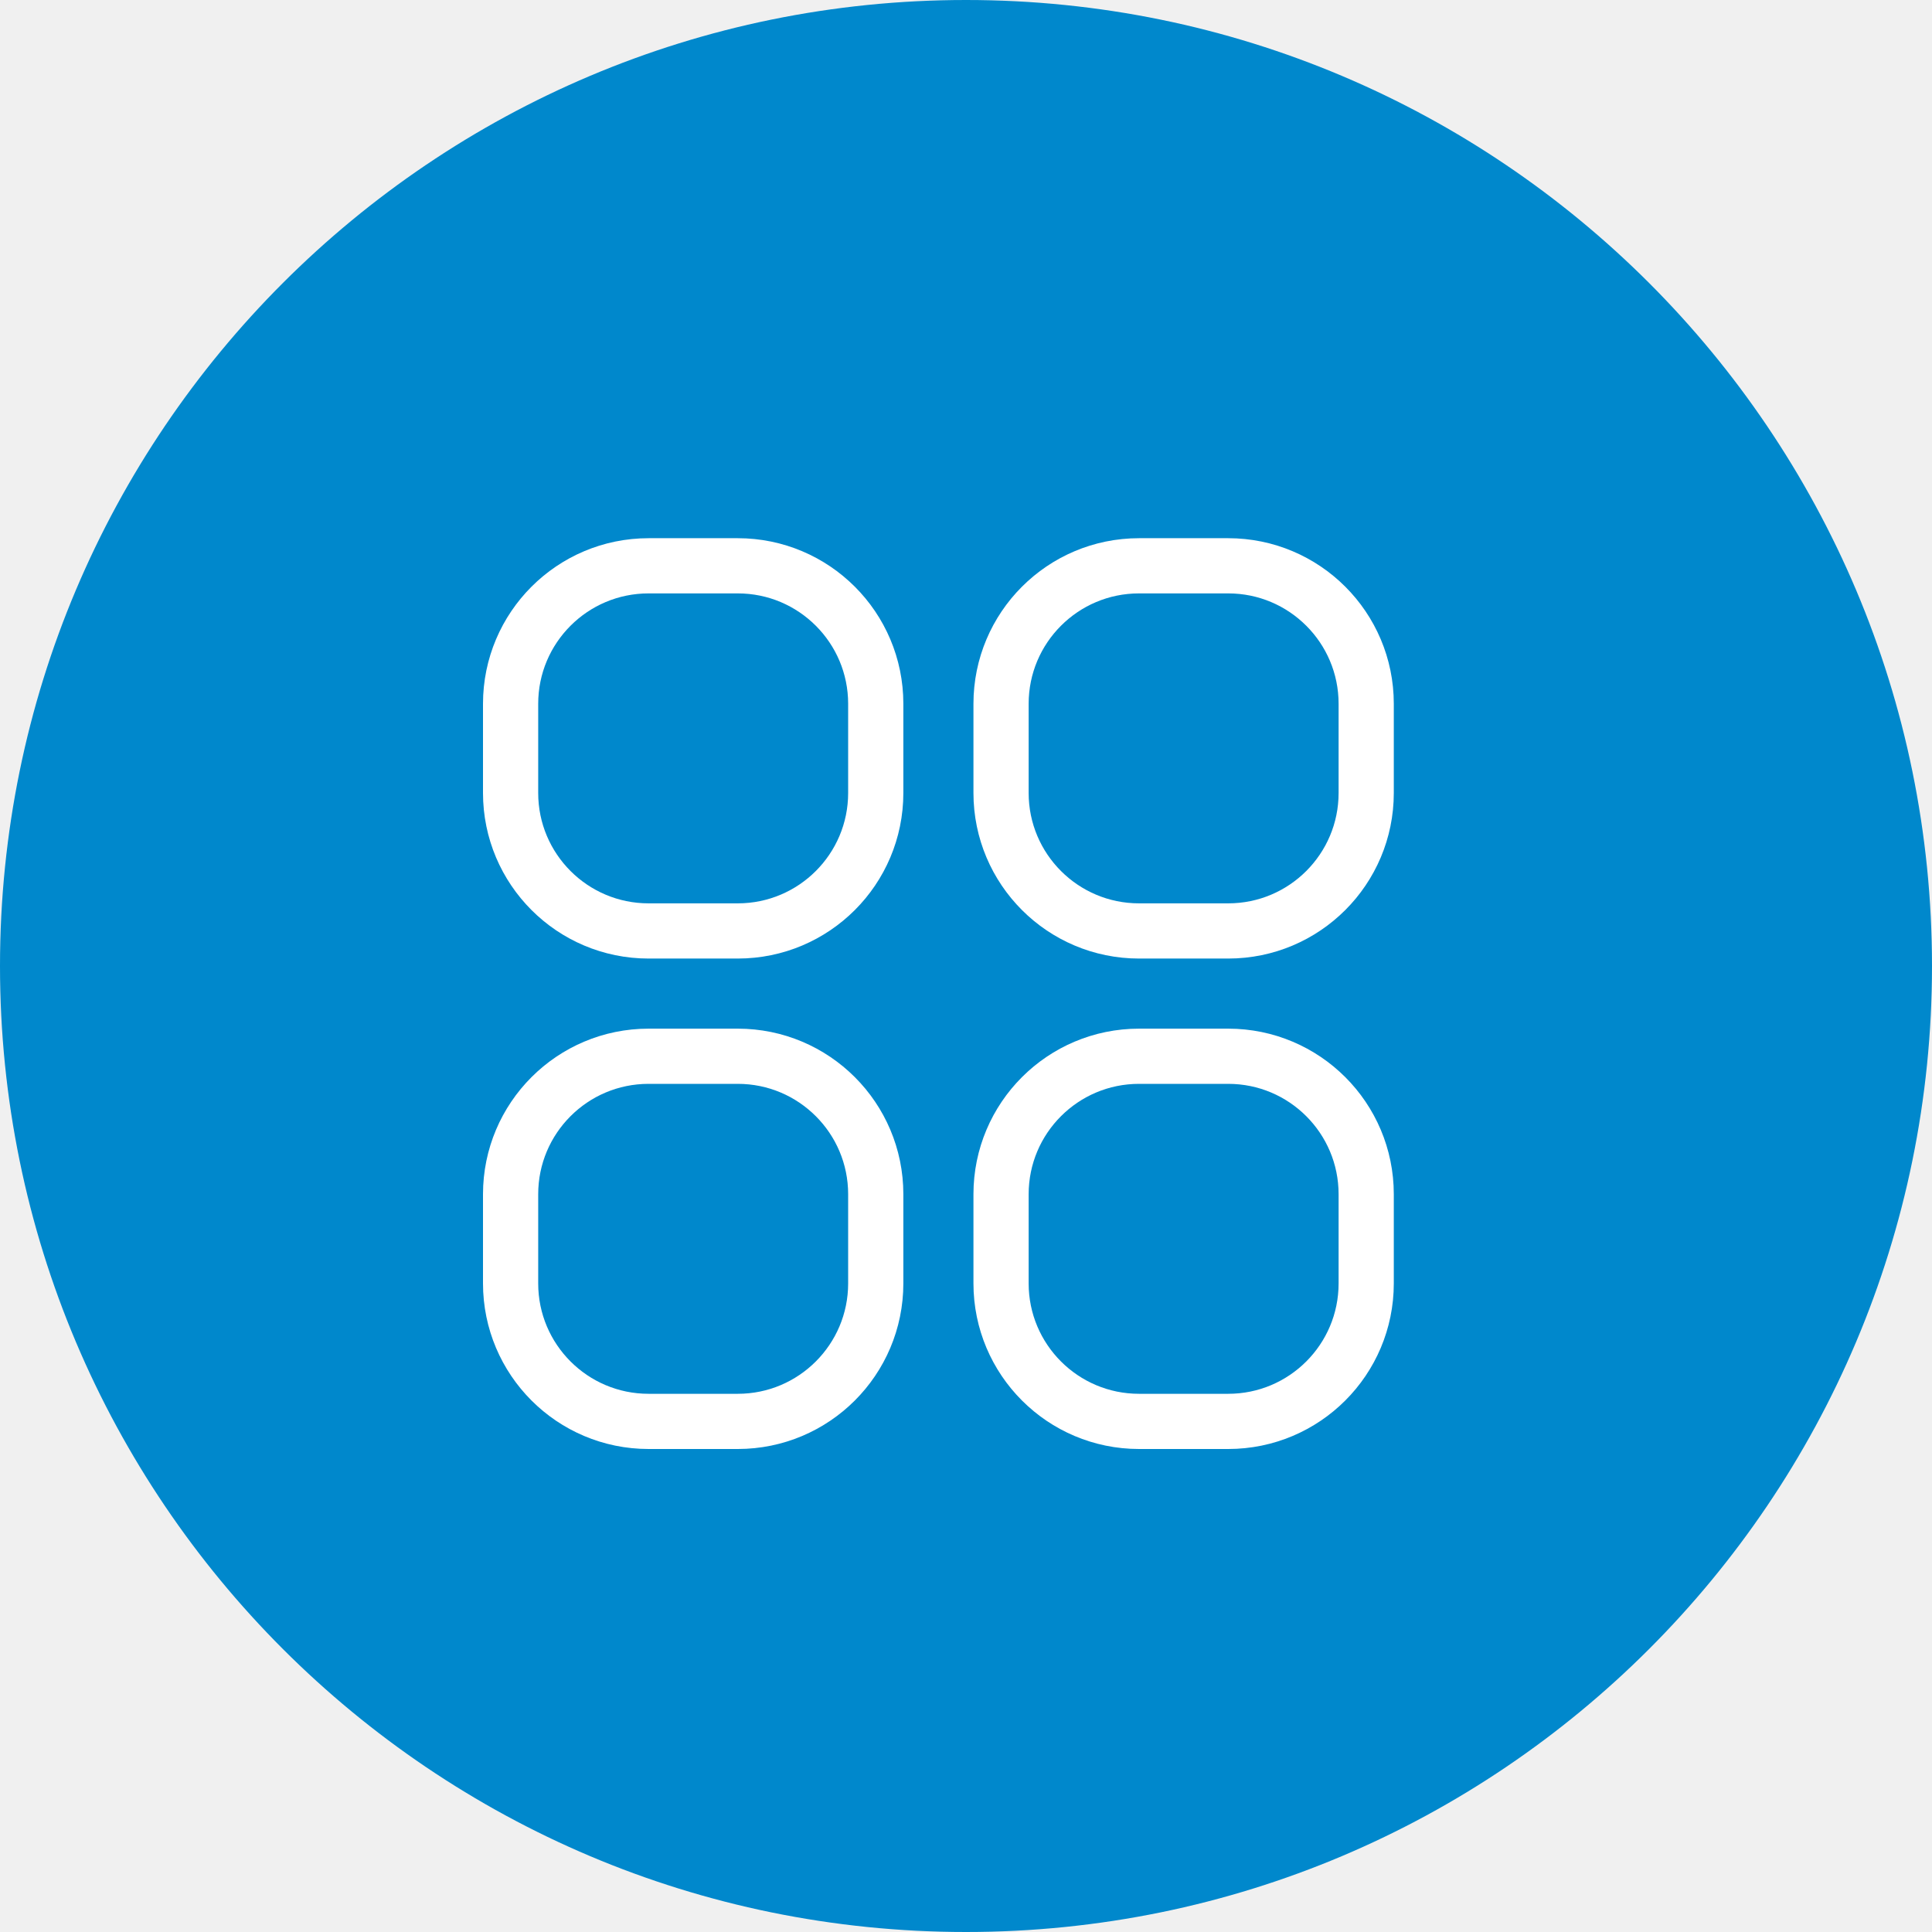
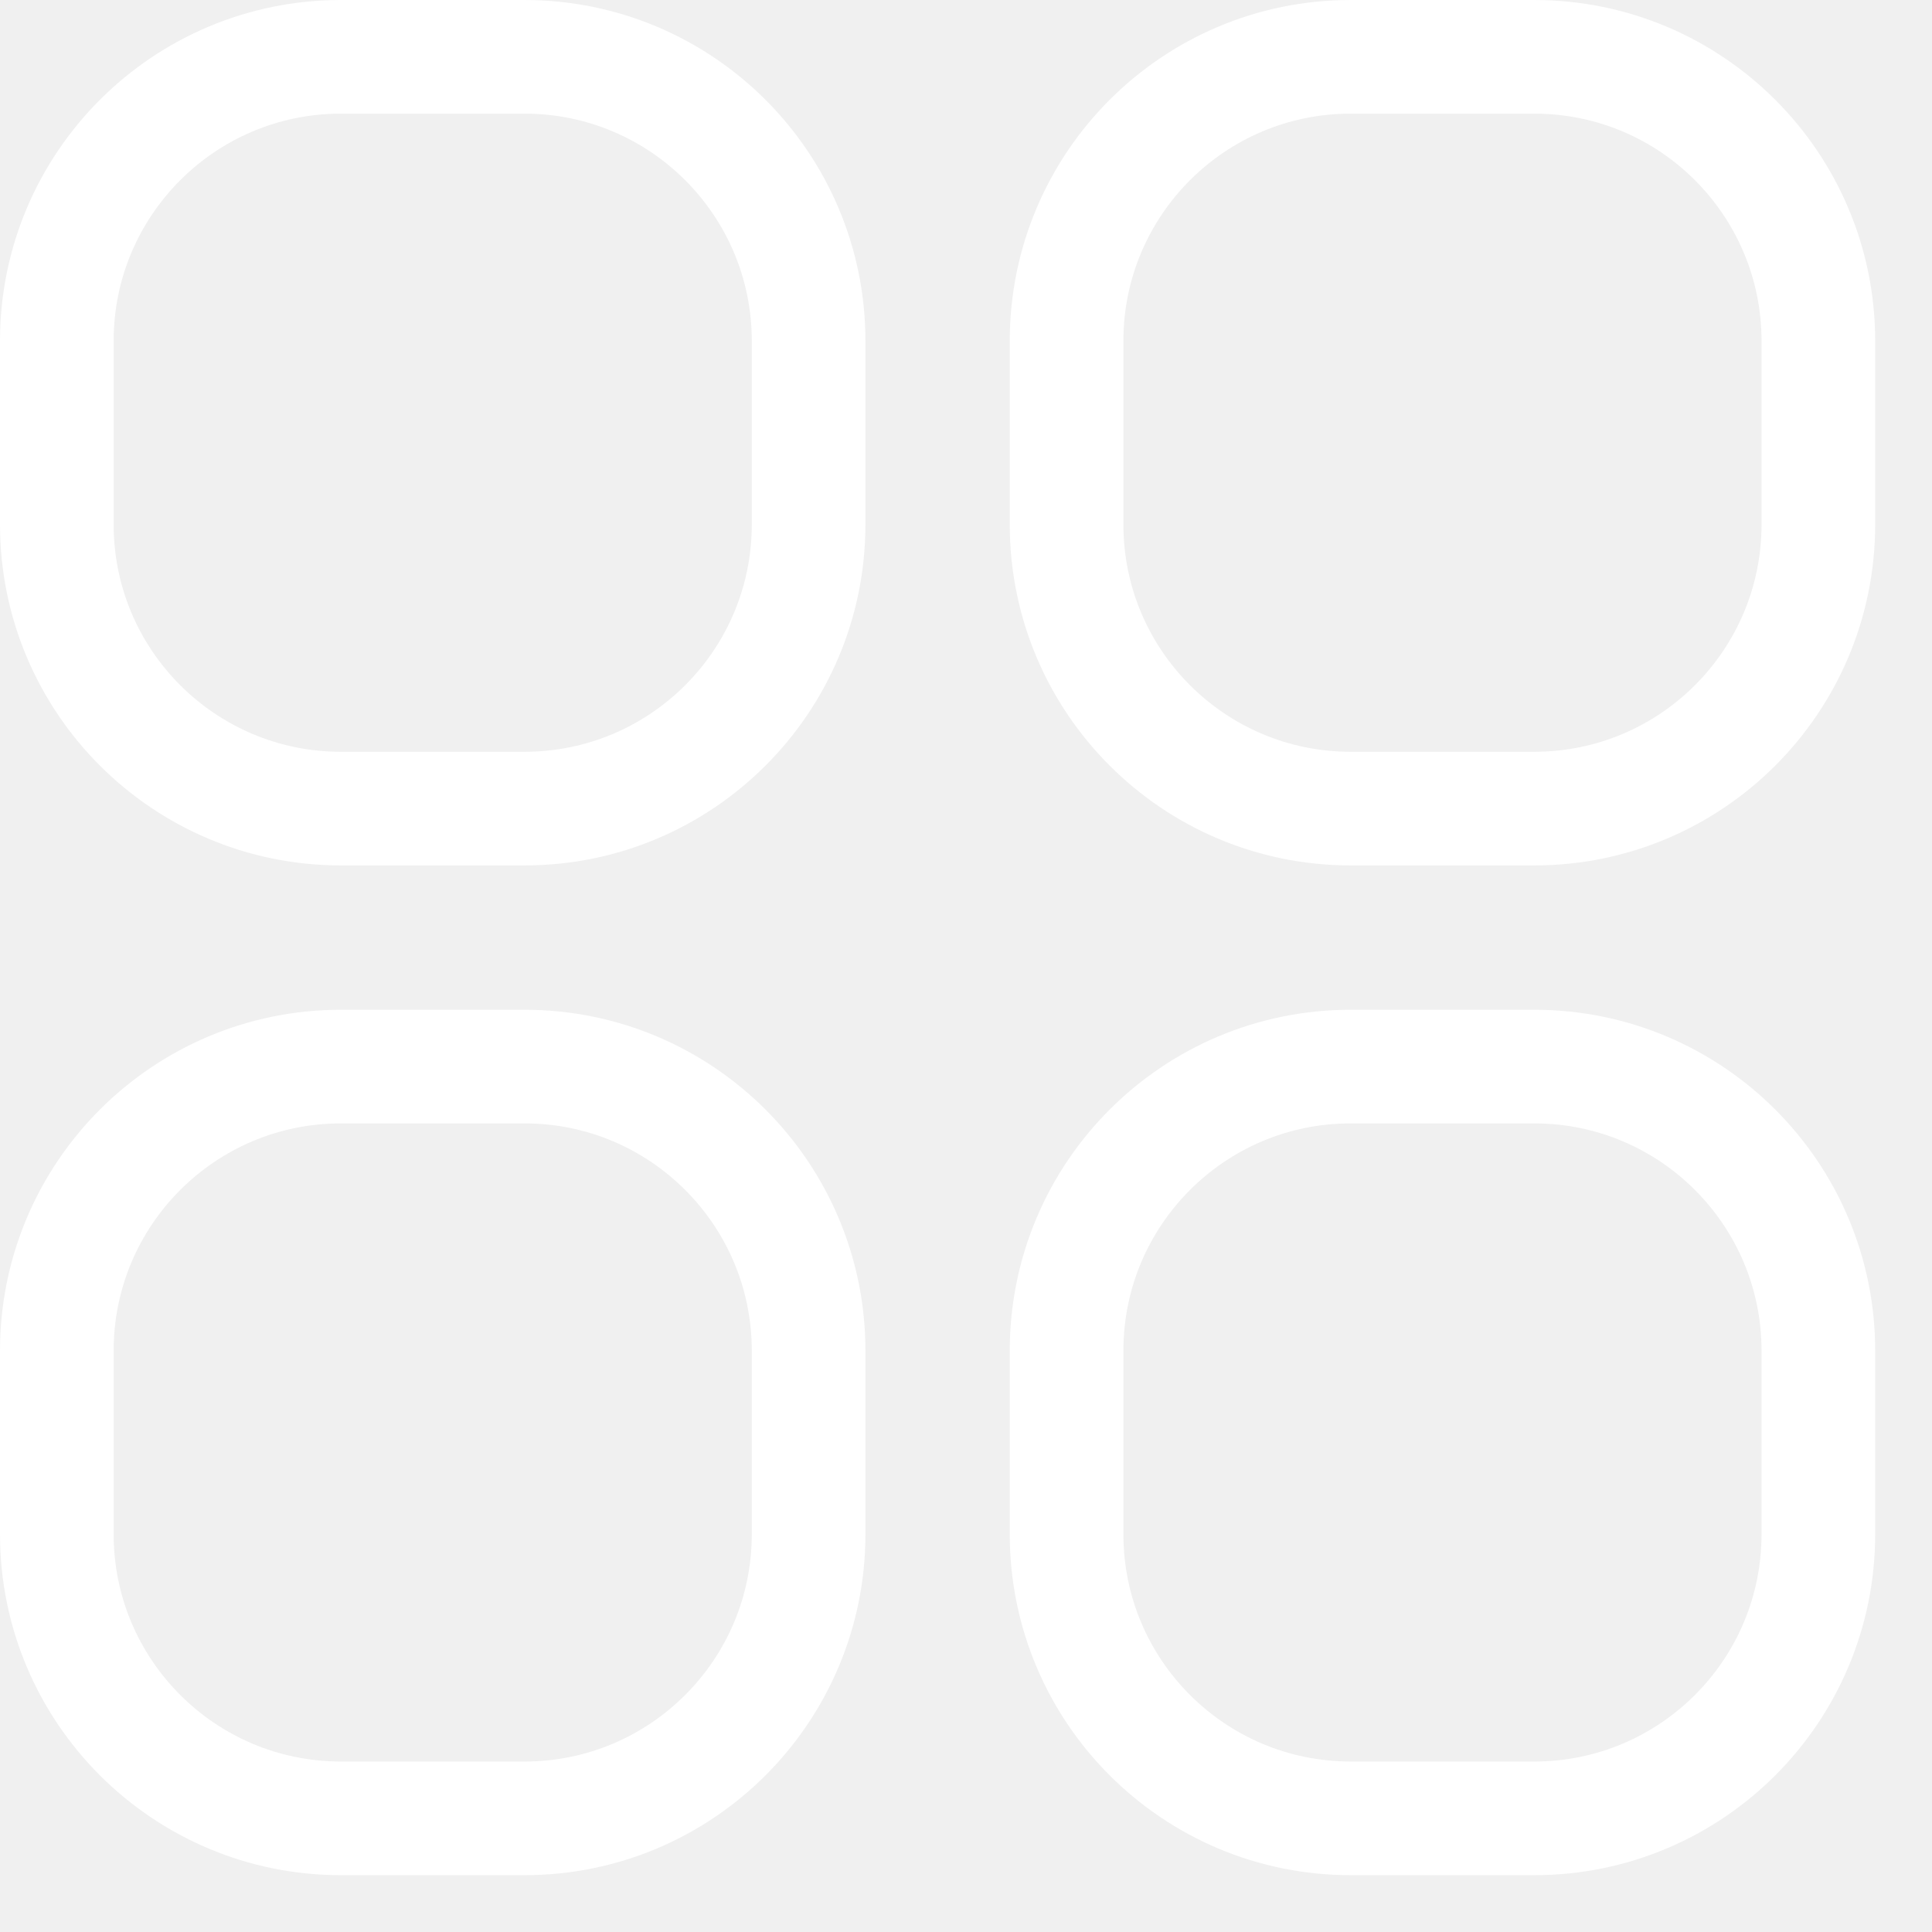
- <svg xmlns="http://www.w3.org/2000/svg" width="35" height="35" viewBox="0 0 35 35" fill="none">
-   <rect width="35" height="35" rx="17.5" fill="#0088CC" />
-   <rect x="9.25" y="10.25" width="6.615" height="6.615" rx="2.5" stroke="white" />
-   <rect x="18.135" y="10.25" width="6.615" height="6.615" rx="2.5" stroke="white" />
-   <rect x="18.135" y="19.135" width="6.615" height="6.615" rx="2.5" stroke="white" />
-   <rect x="9.25" y="19.135" width="6.615" height="6.615" rx="2.5" stroke="white" />
+ <svg xmlns="http://www.w3.org/2000/svg" width="17" height="17" viewBox="0 0 17 17" fill="none">
+   <rect x="0.5" y="0.5" width="6.615" height="6.615" rx="2.5" stroke="white" />
+   <rect x="9.385" y="0.5" width="6.615" height="6.615" rx="2.5" stroke="white" />
+   <rect x="9.385" y="9.385" width="6.615" height="6.615" rx="2.5" stroke="white" />
+   <rect x="0.5" y="9.385" width="6.615" height="6.615" rx="2.5" stroke="white" />
</svg>
